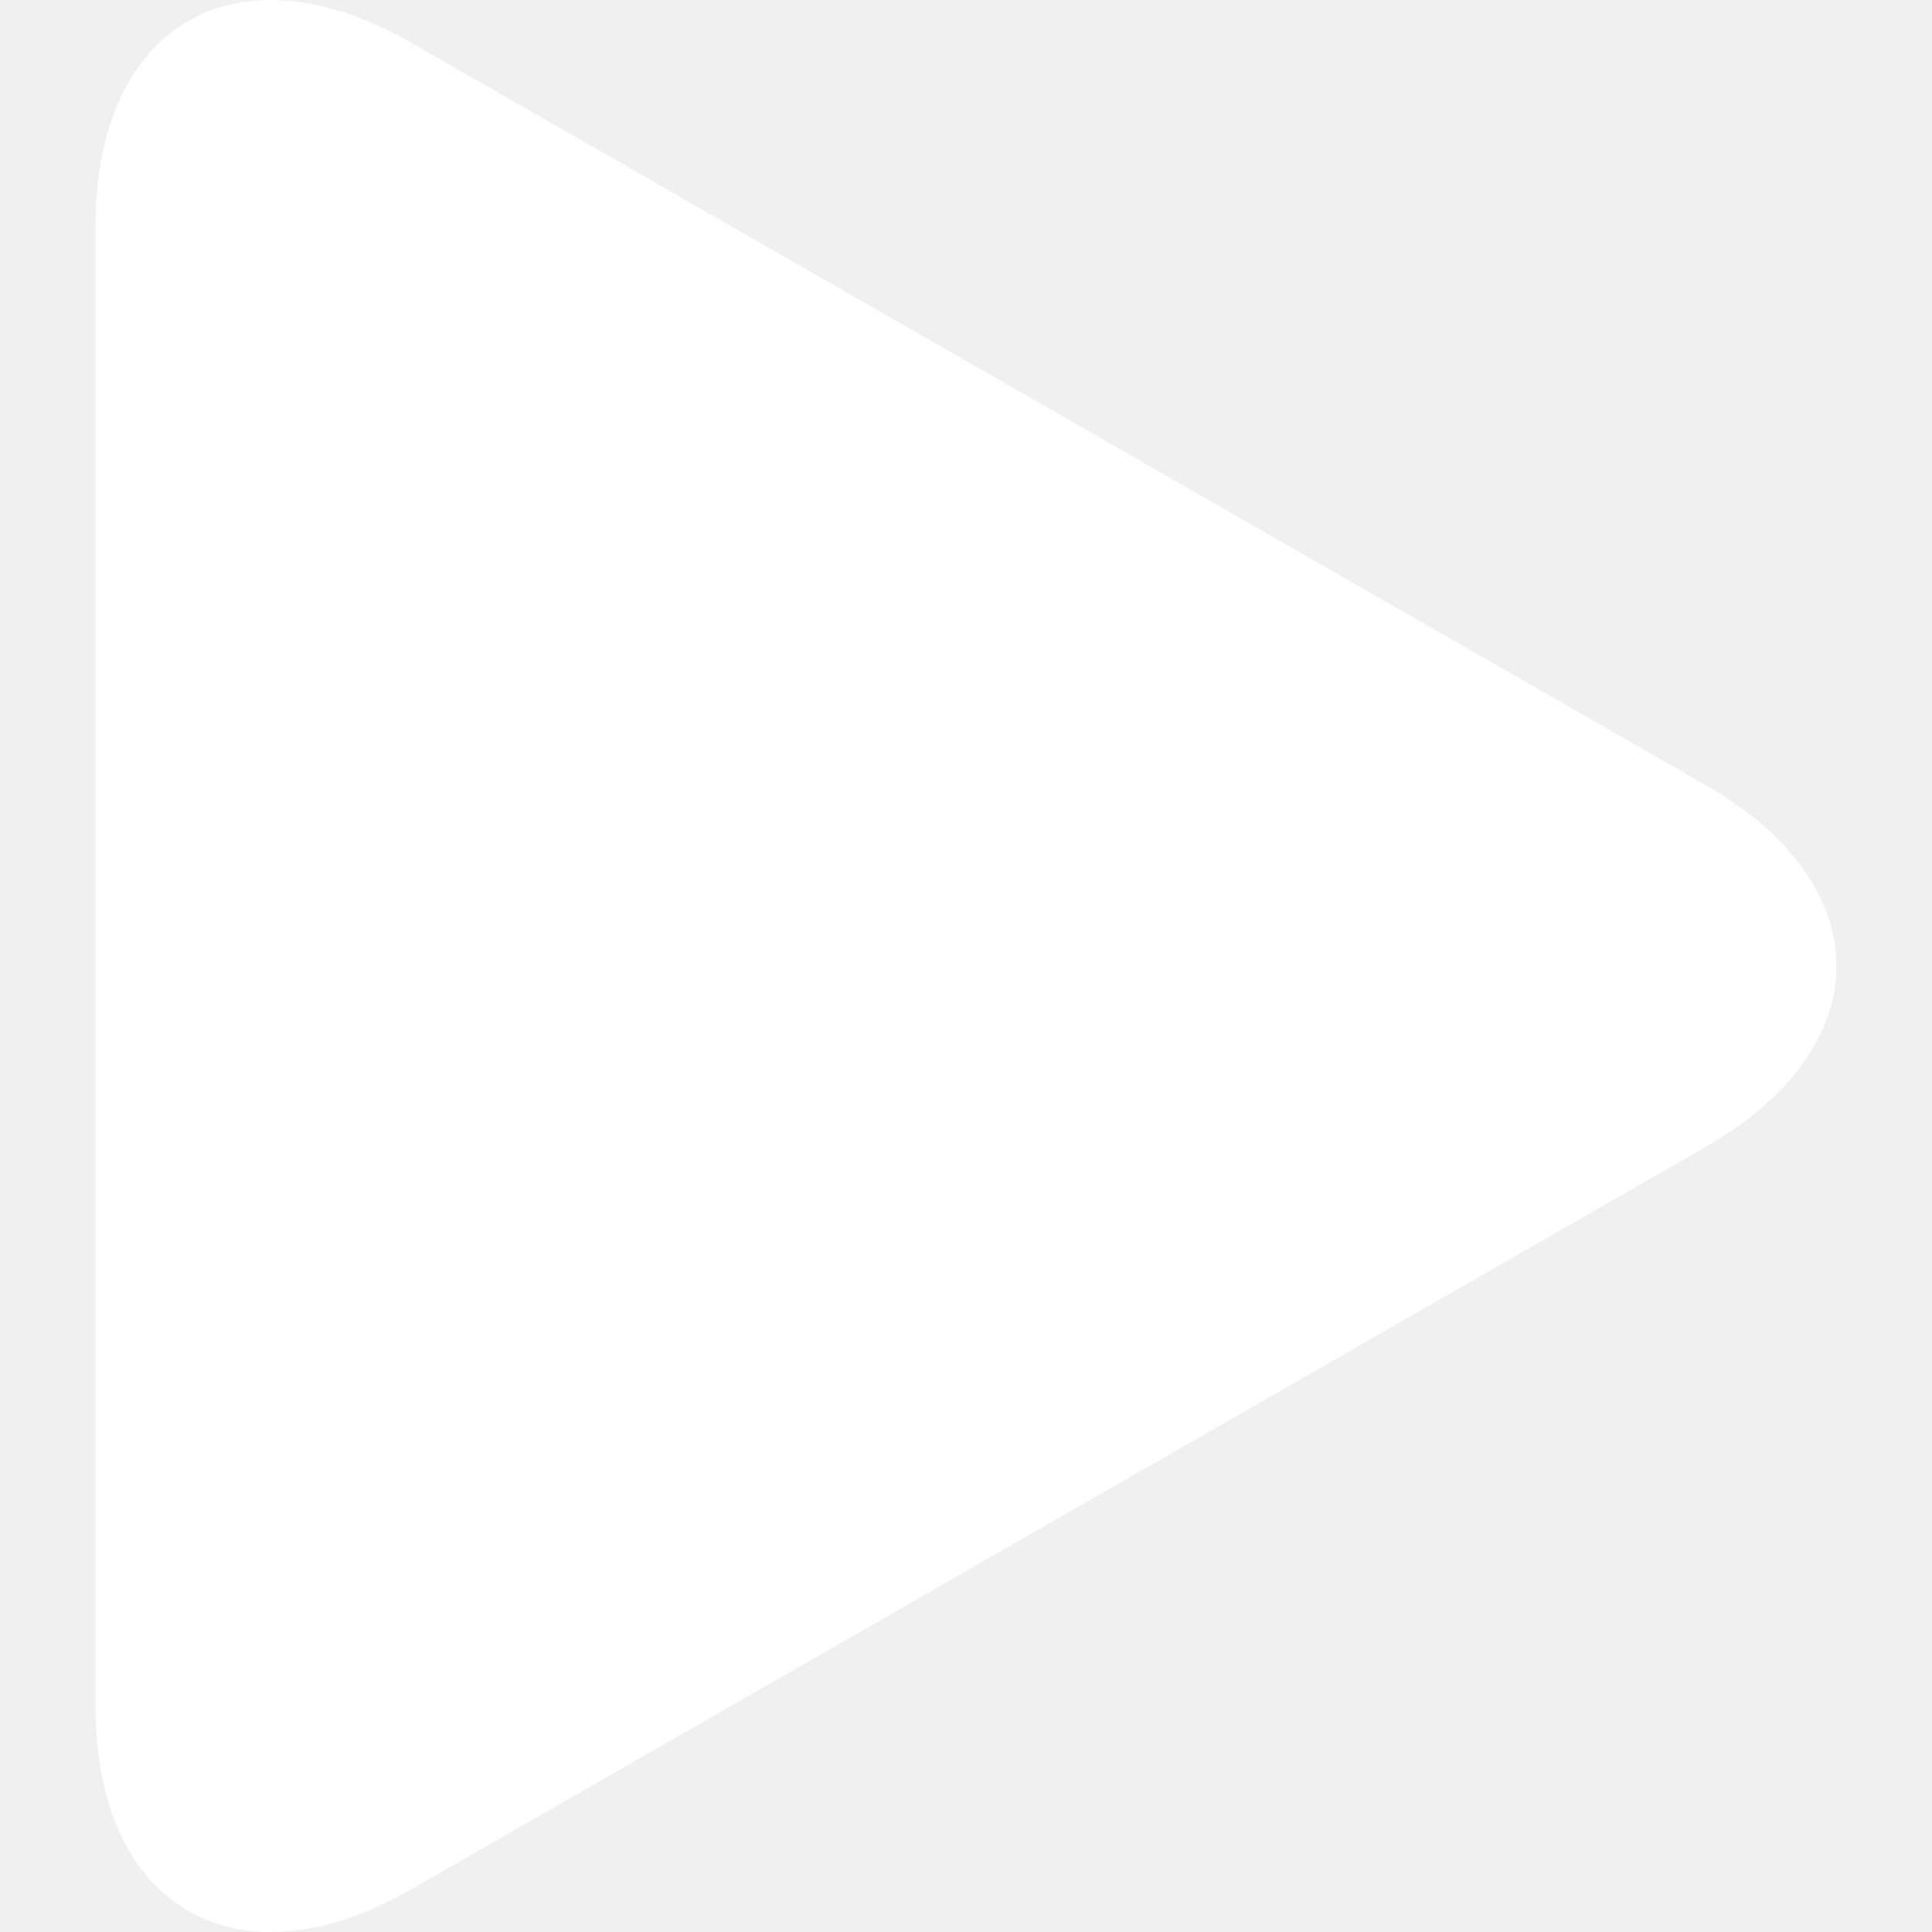
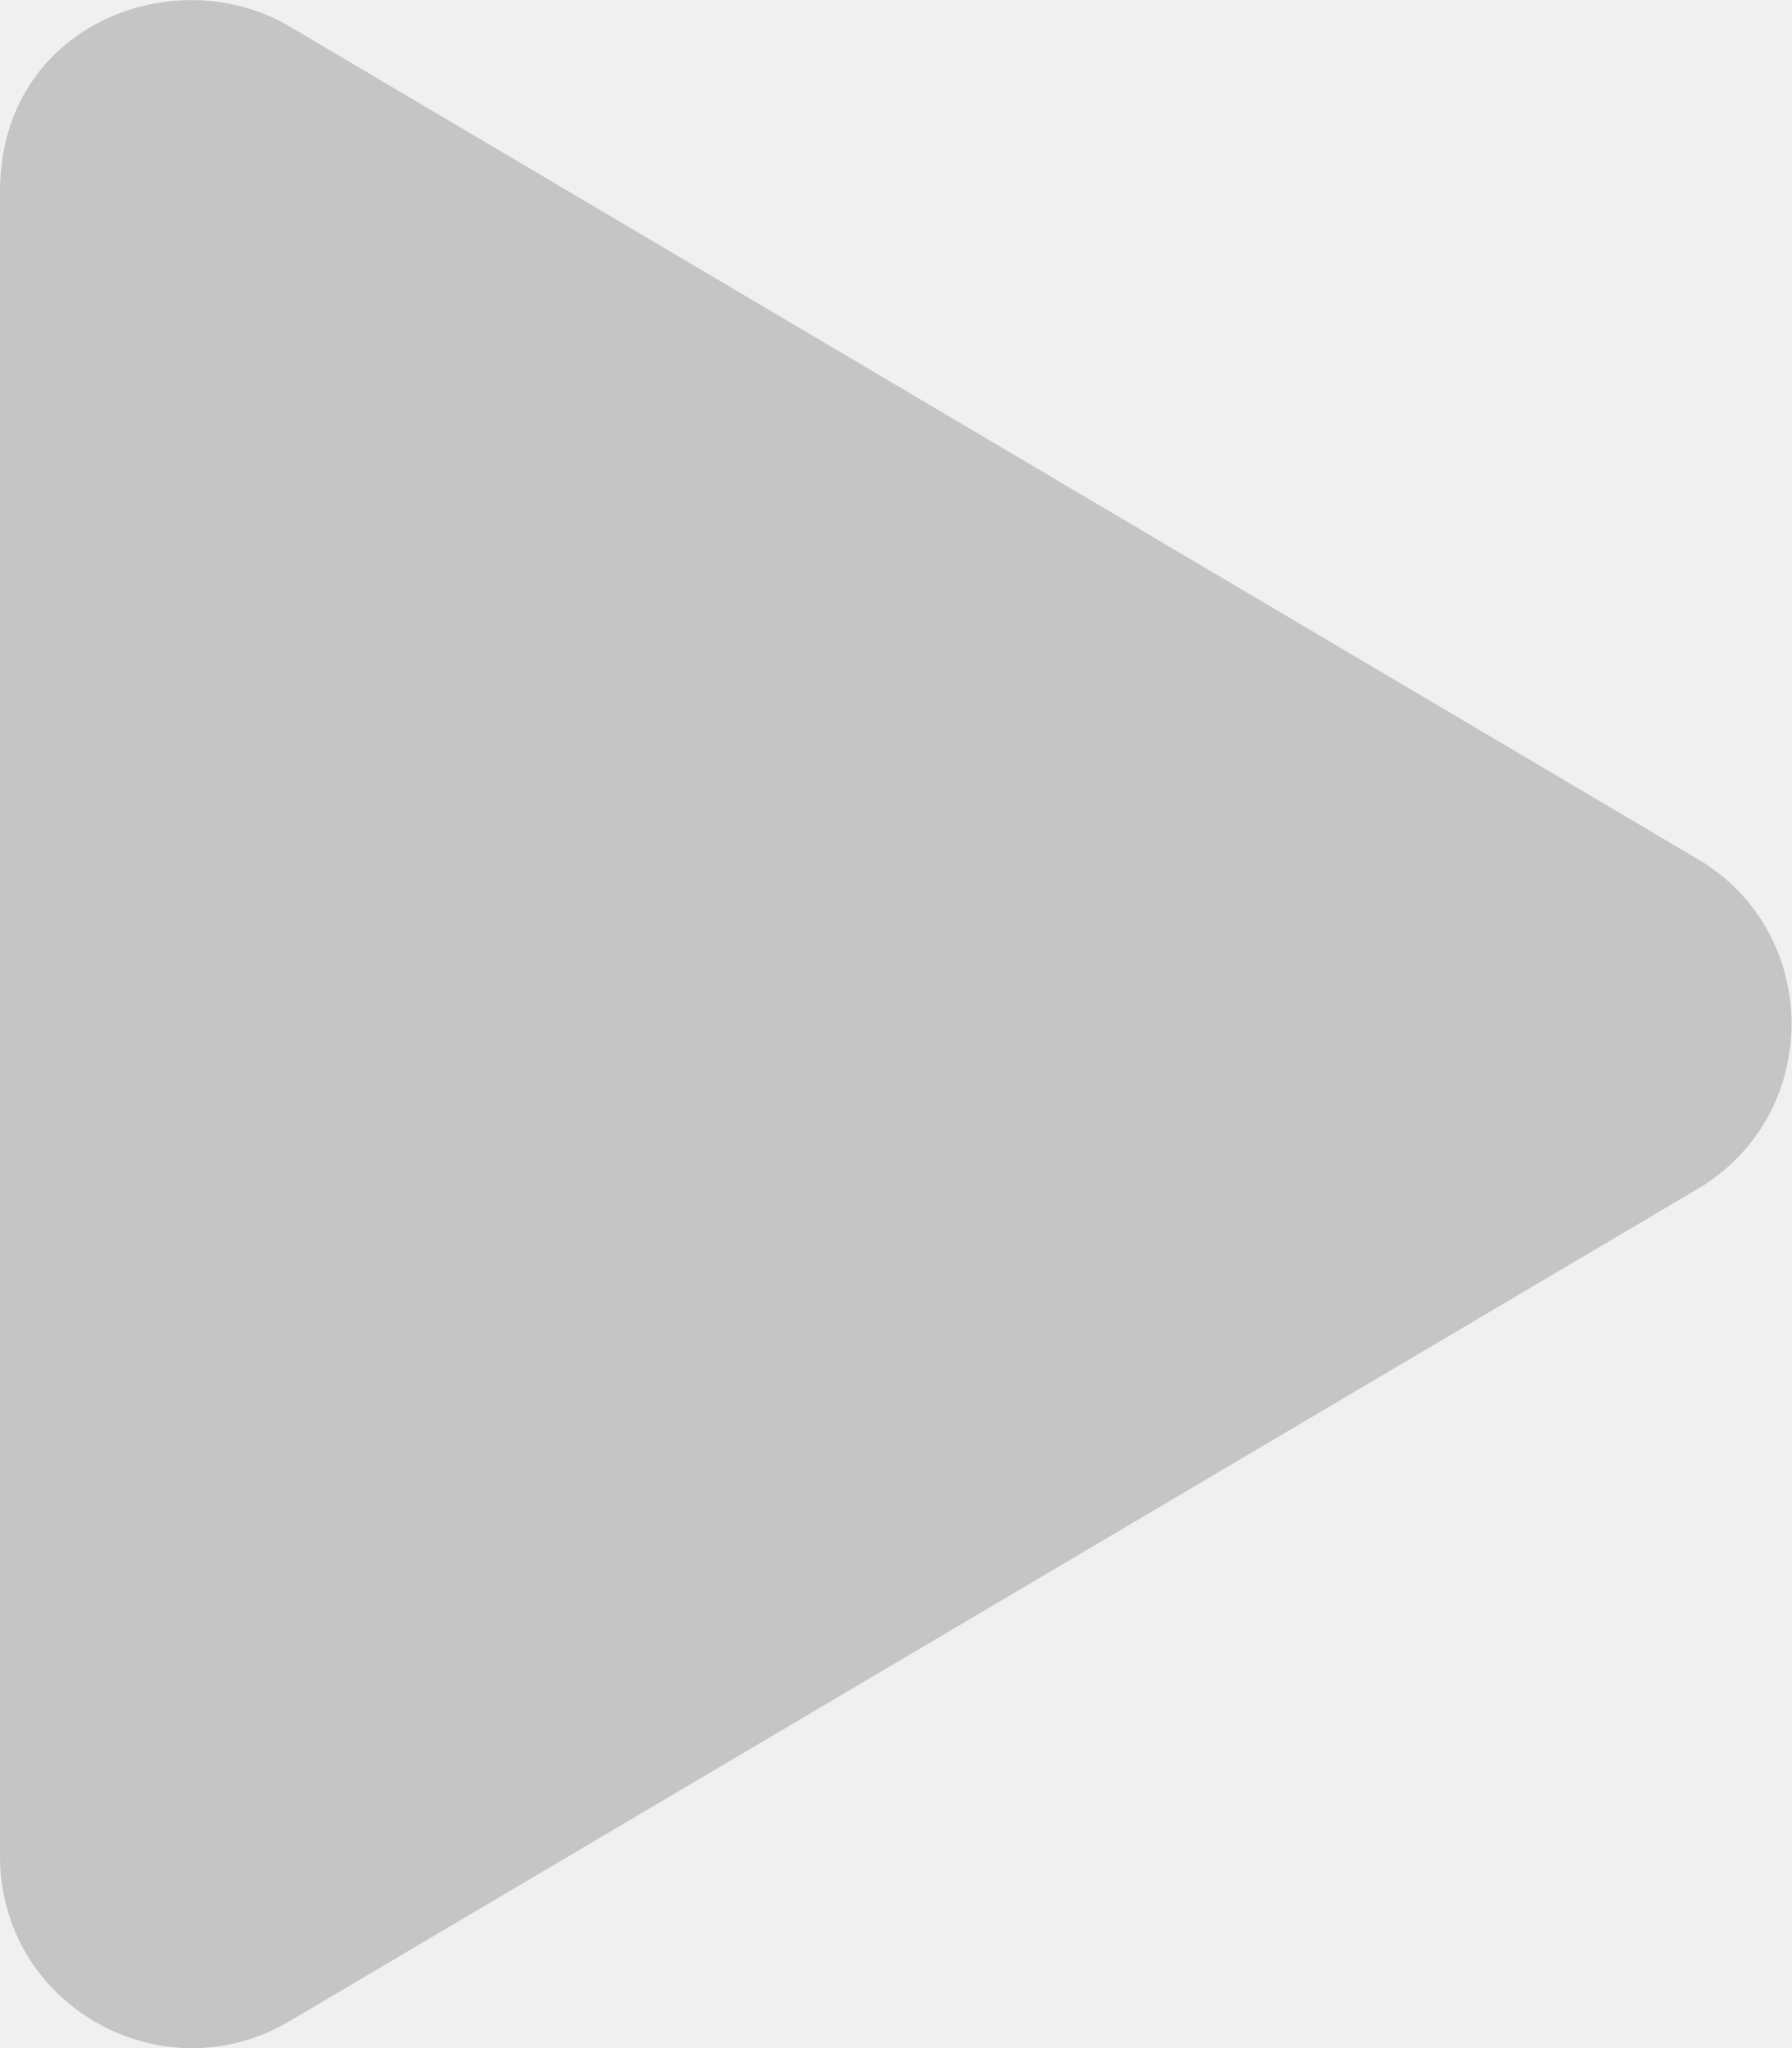
- <svg xmlns="http://www.w3.org/2000/svg" version="1.1" id="Capa_1" x="0px" y="0px" width="163.861px" height="163.861px" viewBox="0 0 163.861 163.861" style="enable-background:new 0 0 163.861 163.861;" xml:space="preserve">
-   <g>
-     <path fill="#FFF" d="M34.857,3.613C20.084-4.861,8.107,2.081,8.107,19.106v125.637c0,17.042,11.977,23.975,26.75,15.509L144.67,97.275   c14.778-8.477,14.778-22.211,0-30.686L34.857,3.613z" />
-   </g>
-   <g>
- </g>
-   <g>
- </g>
-   <g>
- </g>
-   <g>
- </g>
-   <g>
- </g>
-   <g>
- </g>
-   <g>
- </g>
-   <g>
- </g>
-   <g>
- </g>
-   <g>
- </g>
-   <g>
- </g>
-   <g>
- </g>
-   <g>
- </g>
-   <g>
- </g>
-   <g>
- </g>
+ <svg xmlns="http://www.w3.org/2000/svg" viewBox="0 0 448 512">
+   <path fill="#C5C5C5" fill-rule="evenodd" d="M424.4 214.7L72.4 6.6C43.8-10.3 0 6.1 0 47.9V464c0 37.5 40.7 60.1 72.4 41.3l352-208c31.4-18.5 31.5-64.1 0-82.6z" />
</svg>
